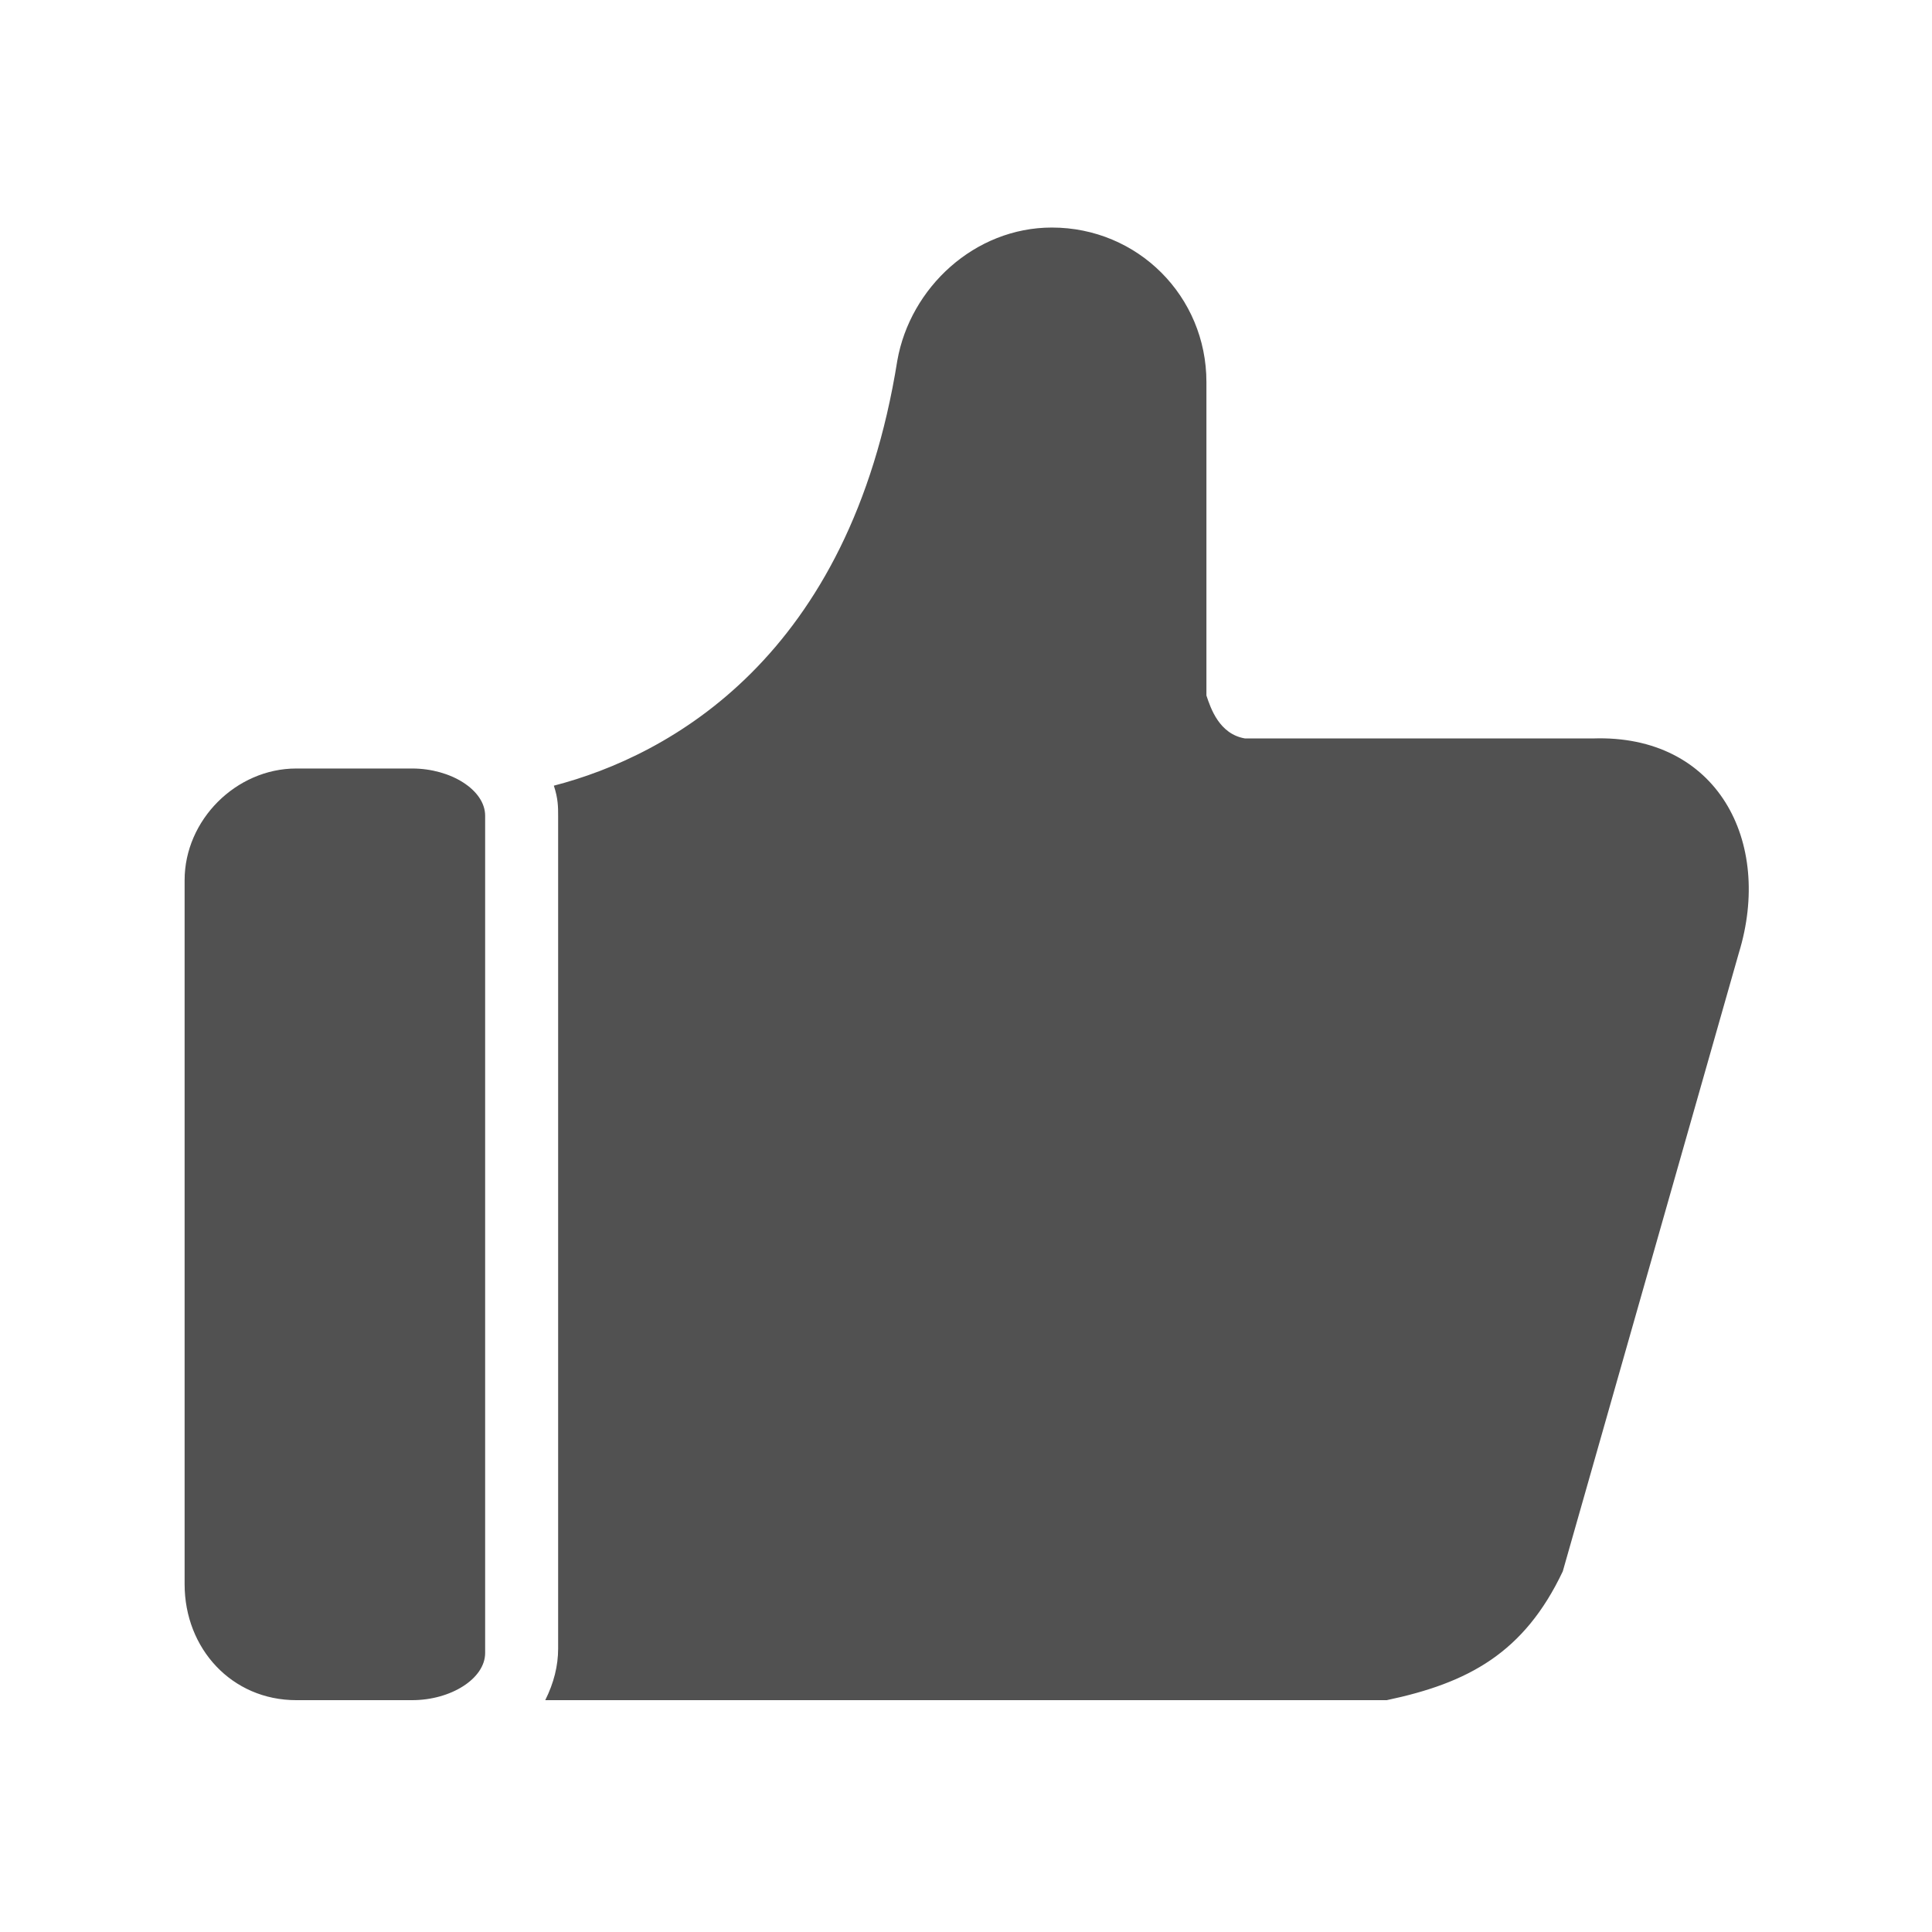
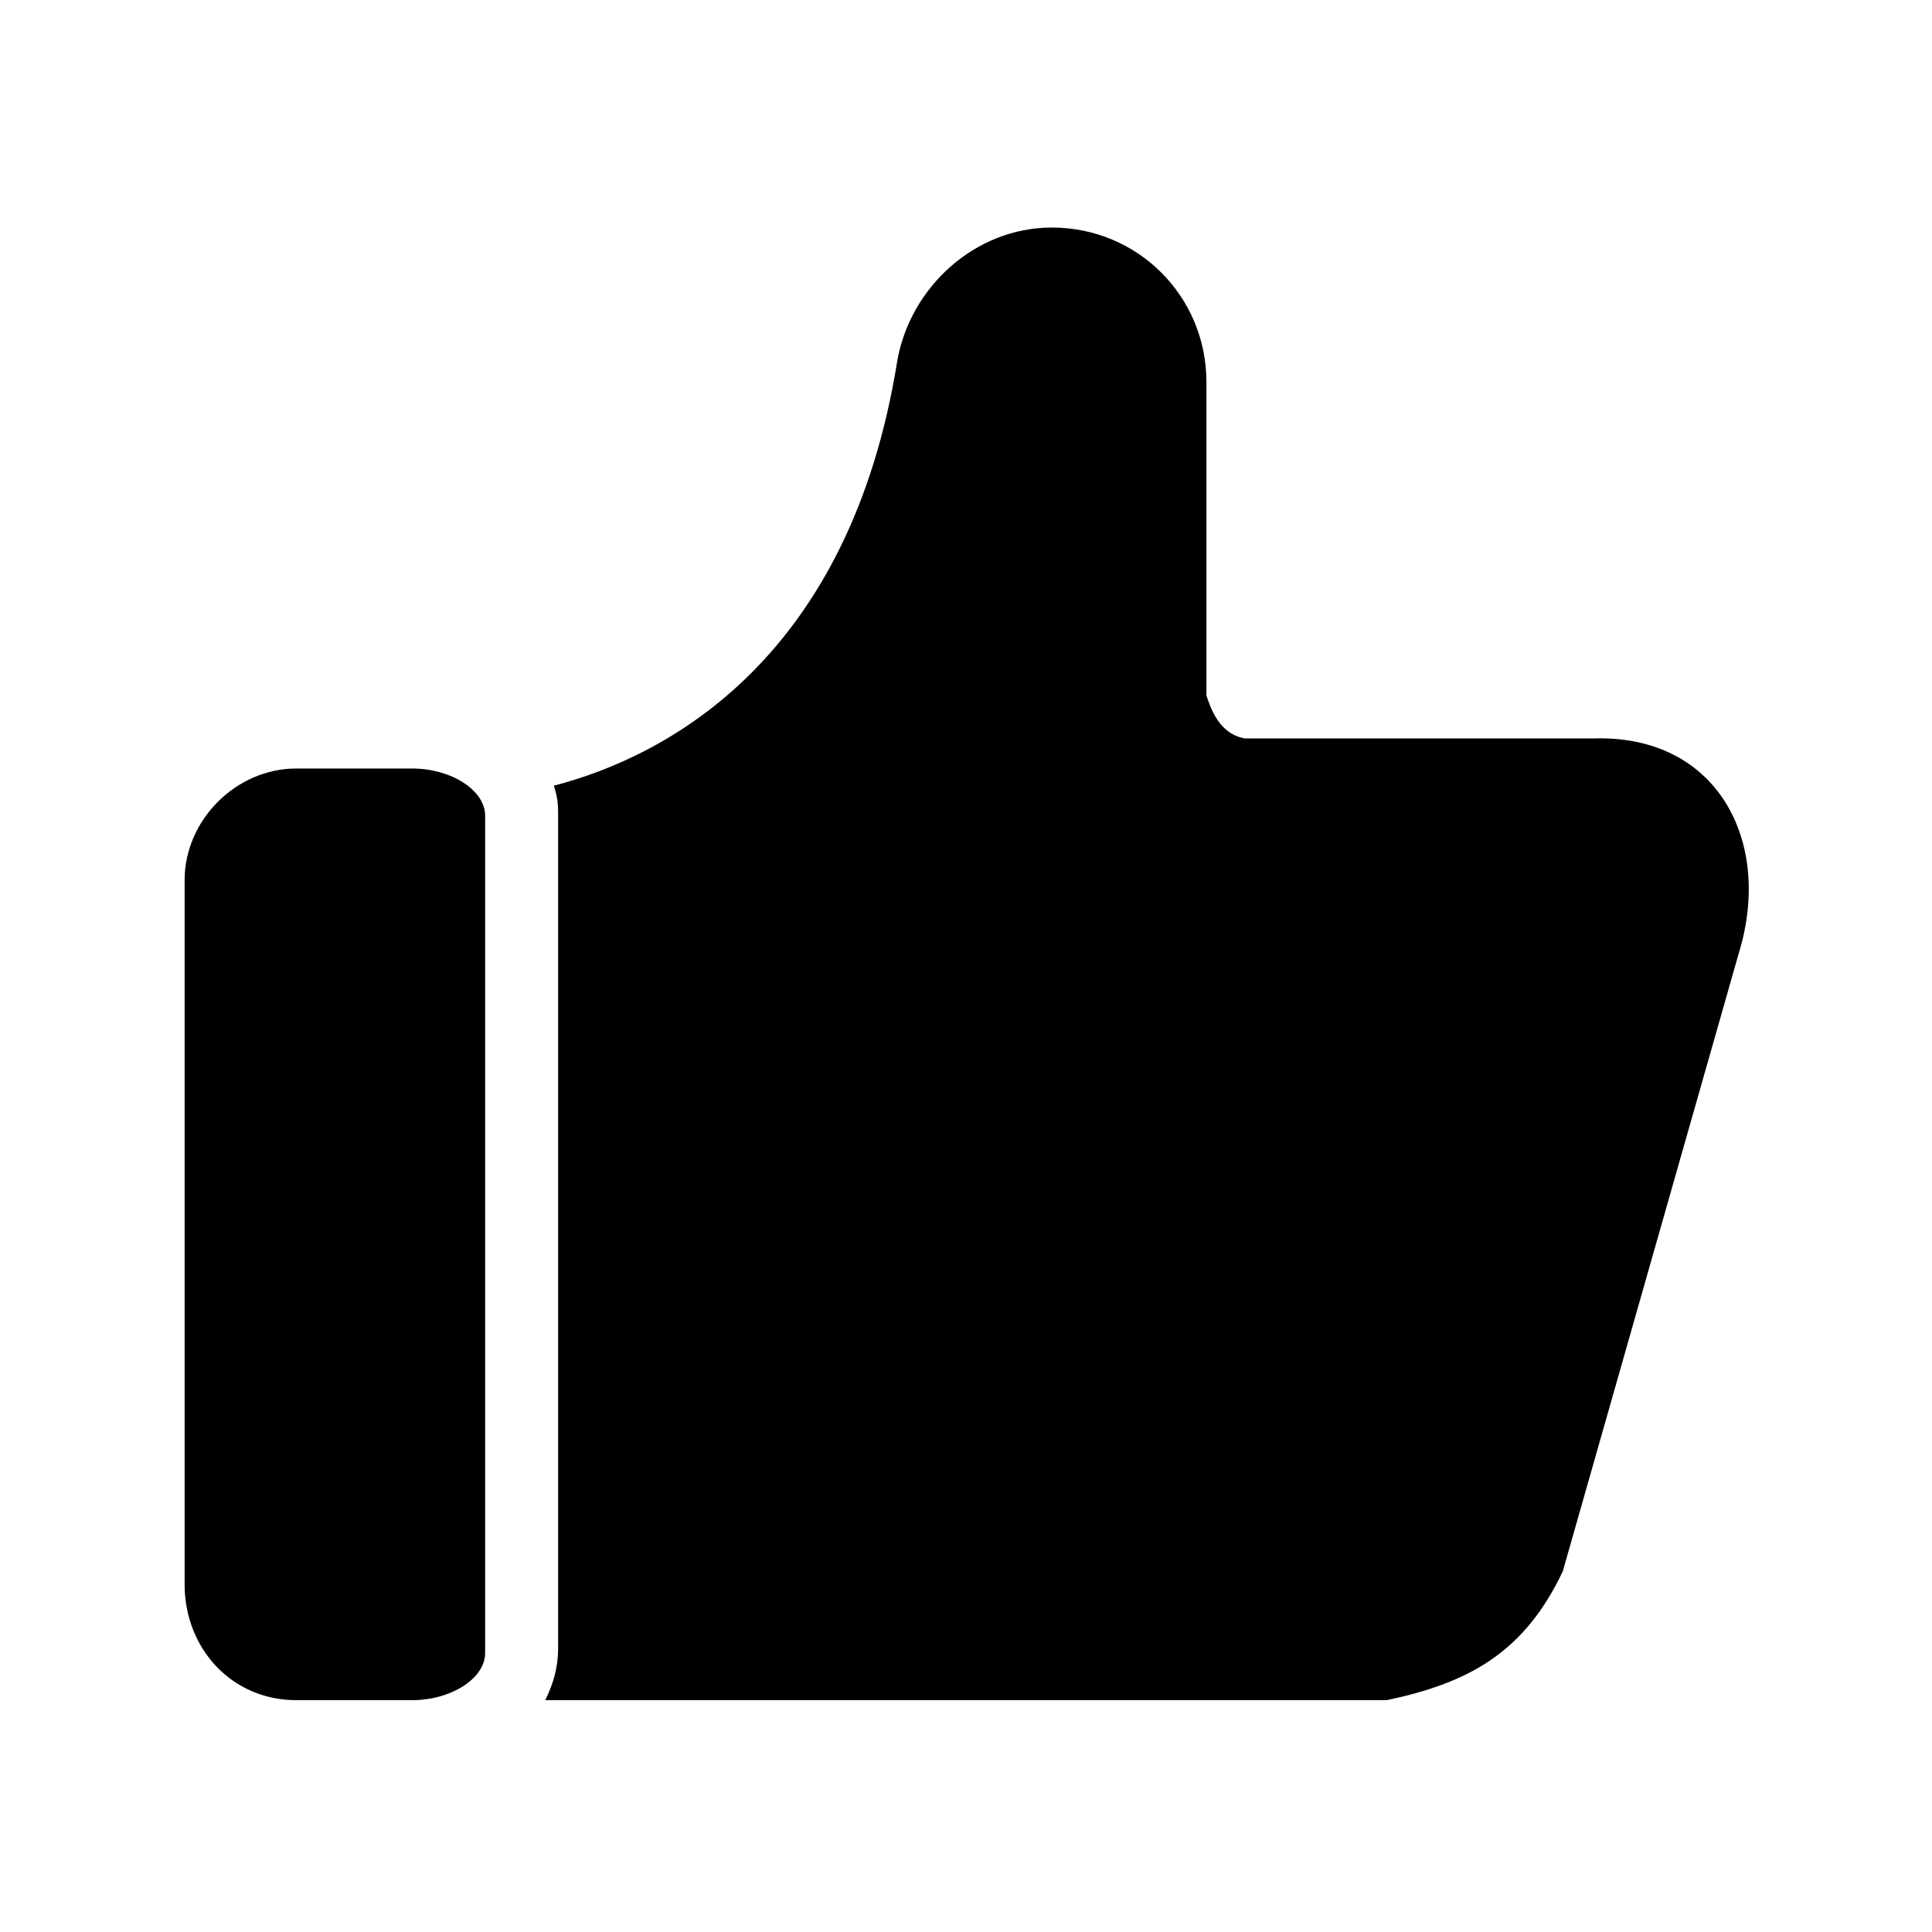
- <svg xmlns="http://www.w3.org/2000/svg" t="1722851286794" class="icon" viewBox="0 0 1024 1024" version="1.1" p-id="3277" width="64" height="64">
-   <path d="M844.231 391.396H659.911c-13.653-2.276-18.204-15.929-20.48-22.756V202.524c0-45.511-36.409-81.92-81.92-81.92-40.96 0-75.093 31.858-81.92 70.542-25.031 157.013-120.604 209.351-182.044 225.28 2.276 6.827 2.276 11.378 2.276 15.929v441.458c0 9.102-2.276 18.204-6.827 27.307h446.009c43.236-9.102 72.818-25.031 93.298-68.267l93.298-327.68c18.204-59.164-11.378-116.053-77.369-113.778zM257.138 876.089V432.356c0-13.653-18.204-25.031-38.684-25.031H157.013c-31.858 0-59.164 27.307-59.164 59.164v373.191c0 34.133 25.031 61.44 59.164 61.44h61.44c20.48 0 38.684-11.378 38.684-25.031z m0 0" fill="#515151" p-id="3278" />
+ <svg xmlns="http://www.w3.org/2000/svg" viewBox="0 0 1024 1024">
+   <path fill="currentColor" d="M844.231 391.396H659.911c-13.653-2.276-18.204-15.929-20.48-22.756V202.524c0-45.511-36.409-81.92-81.92-81.92-40.96 0-75.093 31.858-81.92 70.542-25.031 157.013-120.604 209.351-182.044 225.28 2.276 6.827 2.276 11.378 2.276 15.929v441.458c0 9.102-2.276 18.204-6.827 27.307h446.009c43.236-9.102 72.818-25.031 93.298-68.267l93.298-327.68c18.204-59.164-11.378-116.053-77.369-113.778zM257.138 876.089V432.356c0-13.653-18.204-25.031-38.684-25.031H157.013c-31.858 0-59.164 27.307-59.164 59.164v373.191c0 34.133 25.031 61.44 59.164 61.44h61.44c20.48 0 38.684-11.378 38.684-25.031z m0 0" p-id="3278" />
</svg>
